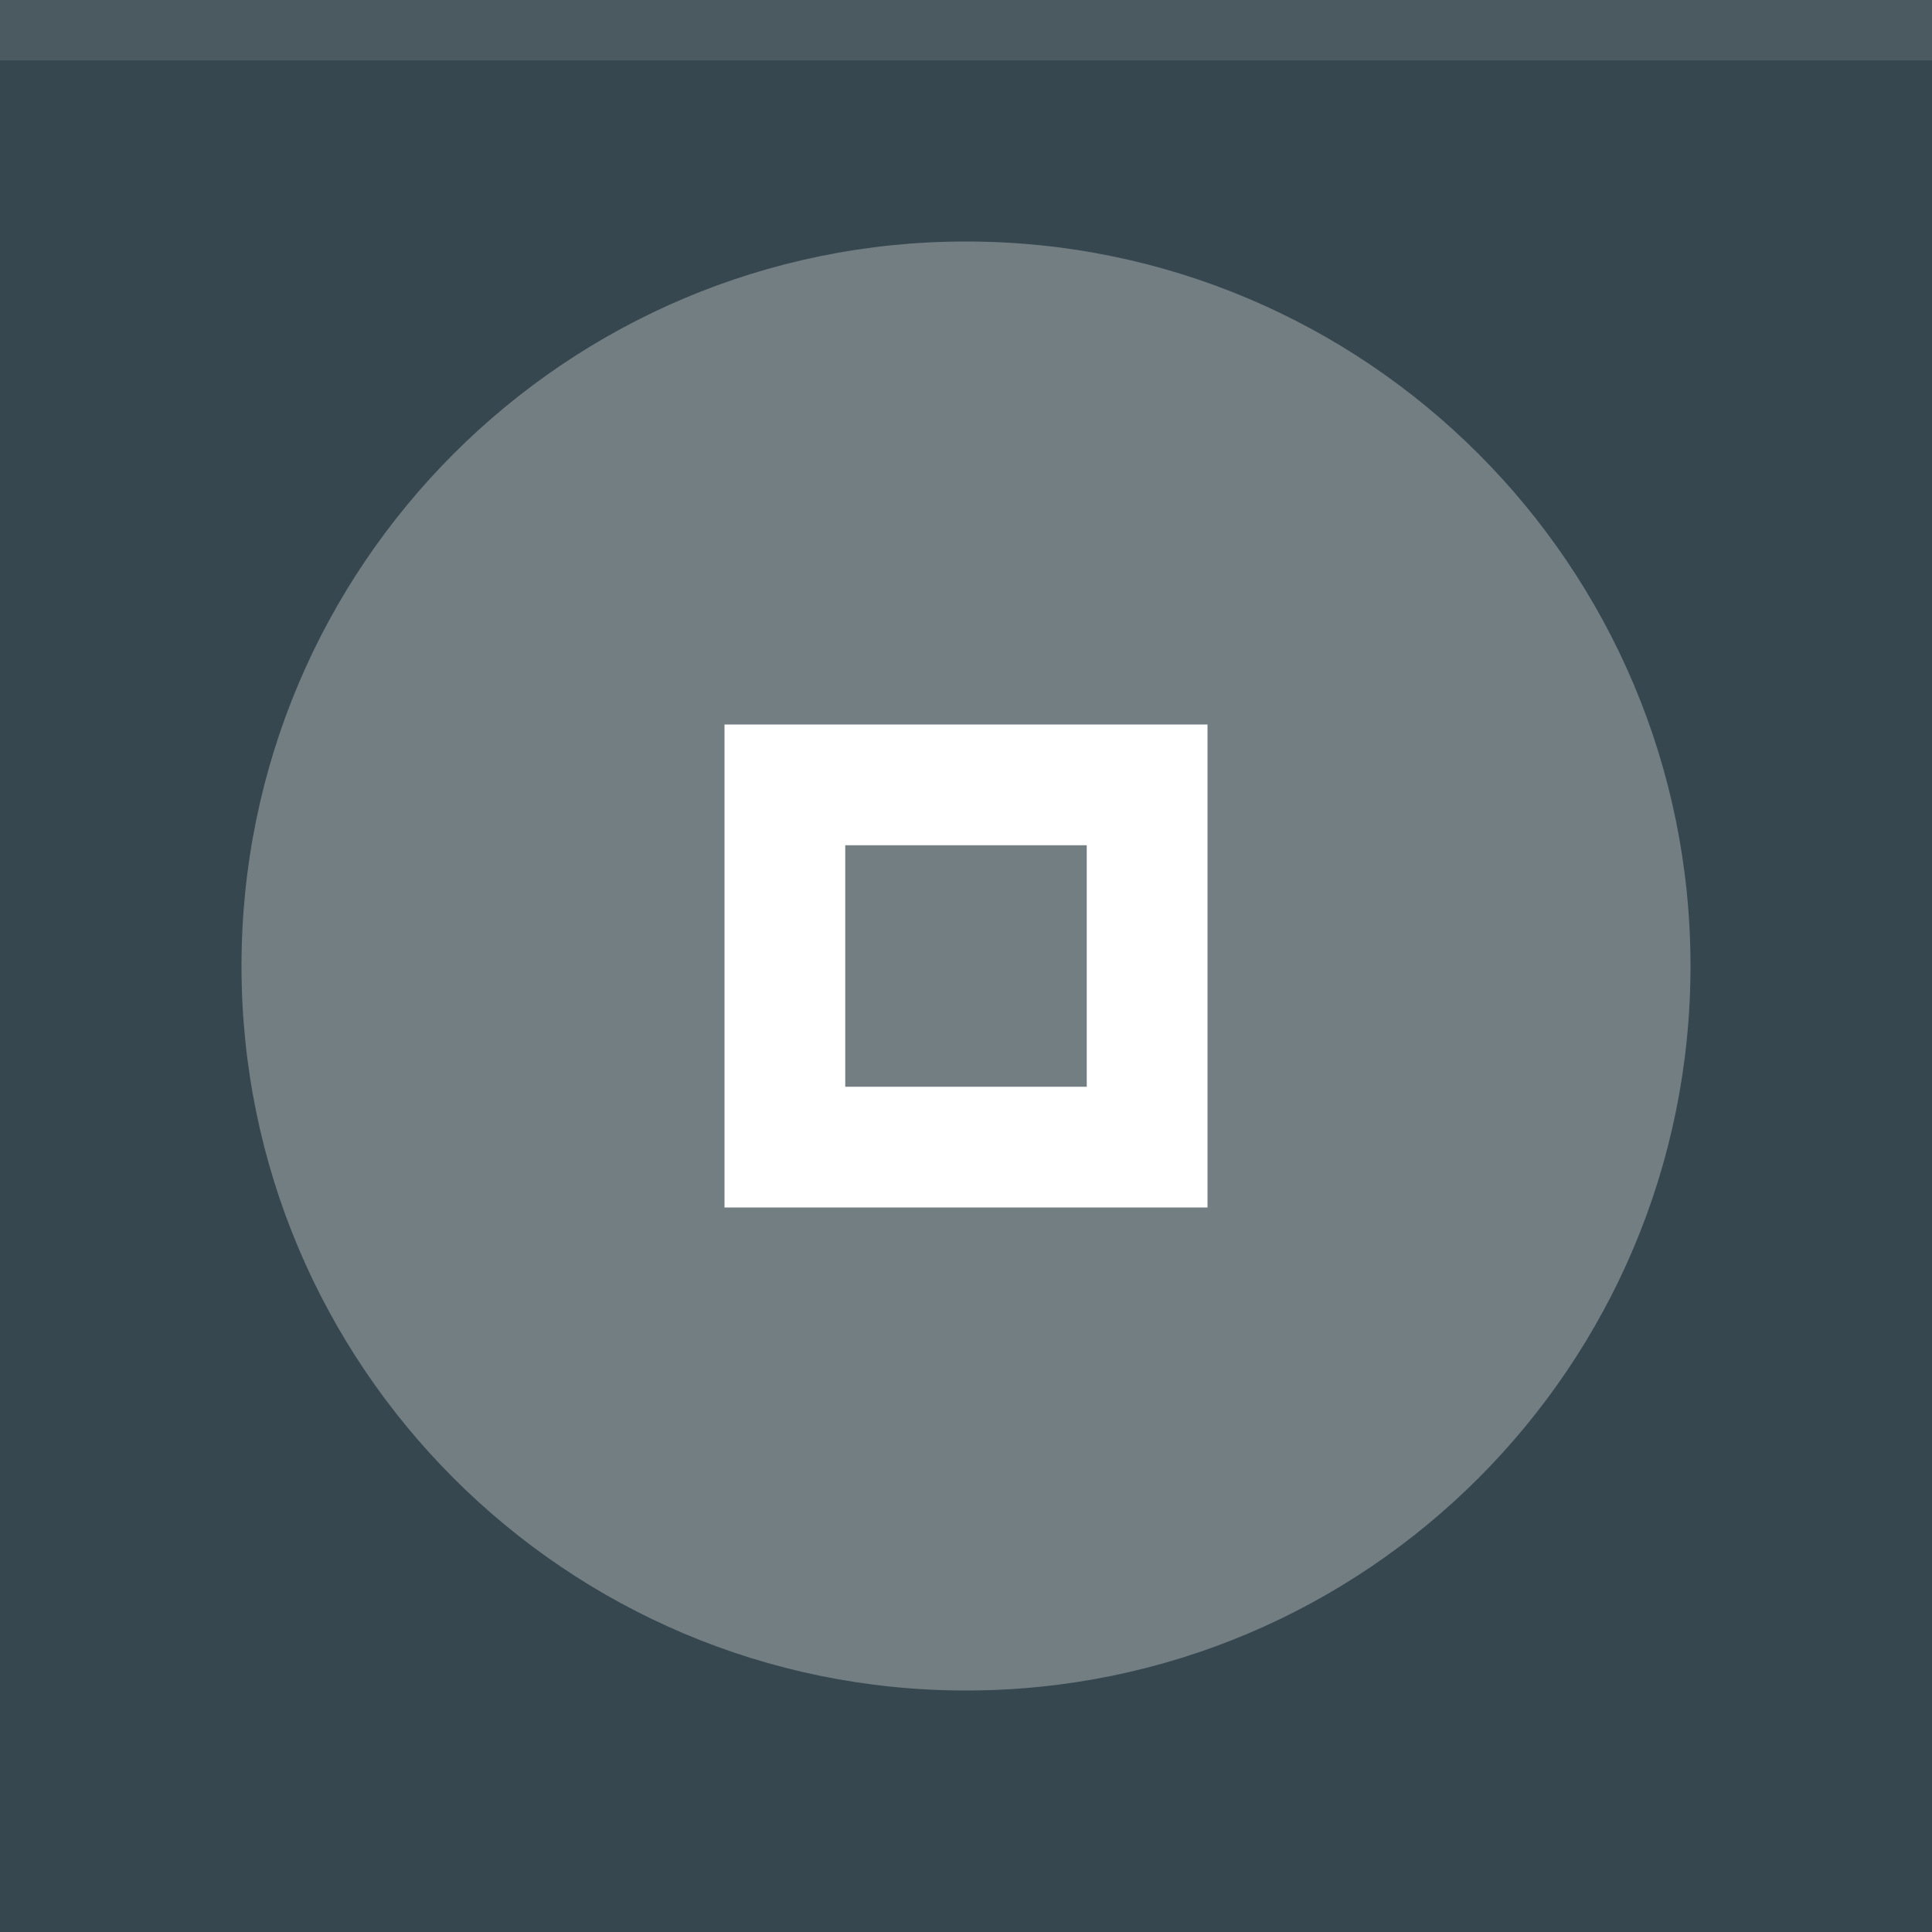
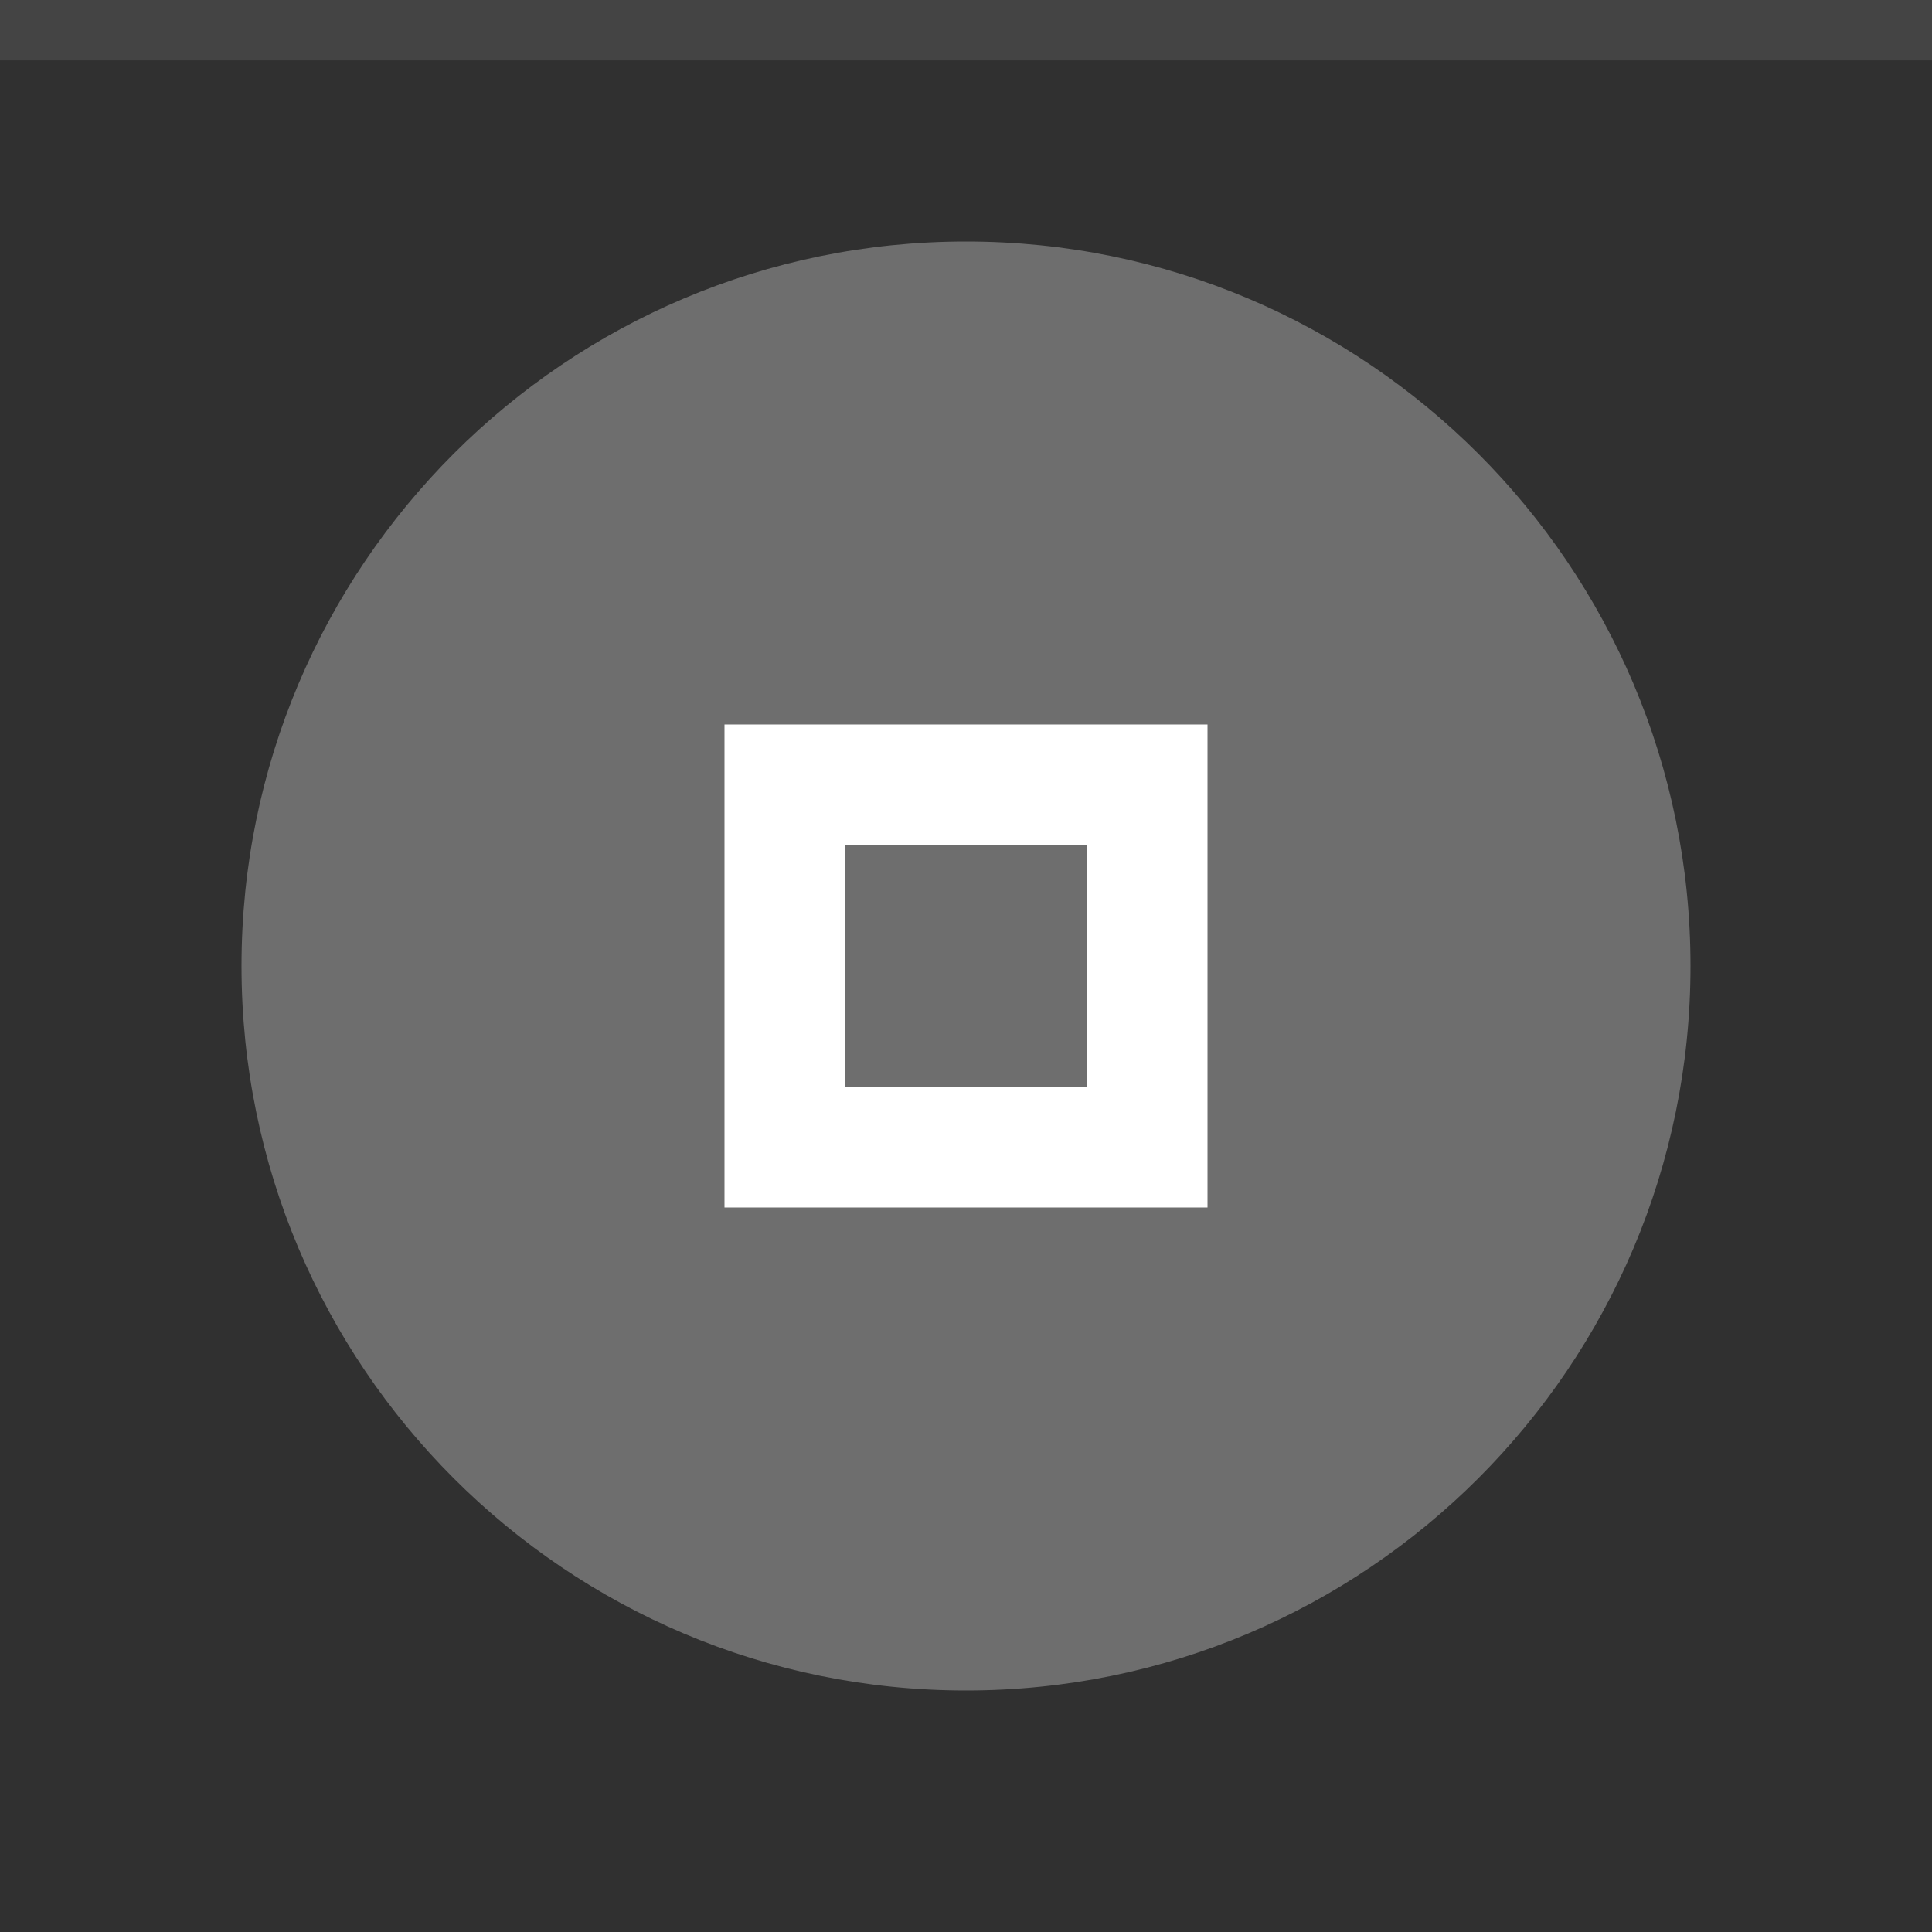
<svg xmlns="http://www.w3.org/2000/svg" width="32" height="32" viewBox="0 0 32 32">
-   <rect width="32" height="32" fill="#37474F" />
+   <rect width="32" height="32" fill="#303030" />
  <rect width="32" height="1" fill="#FFFFFF" fill-opacity="0.1" />
  <g fill="#FFFFFF">
    <circle cx="16" cy="16" r="12" opacity="0.3" />
    <path d="m12 12v8h8v-8zm2 2h4v4h-4z" />
  </g>
</svg>
